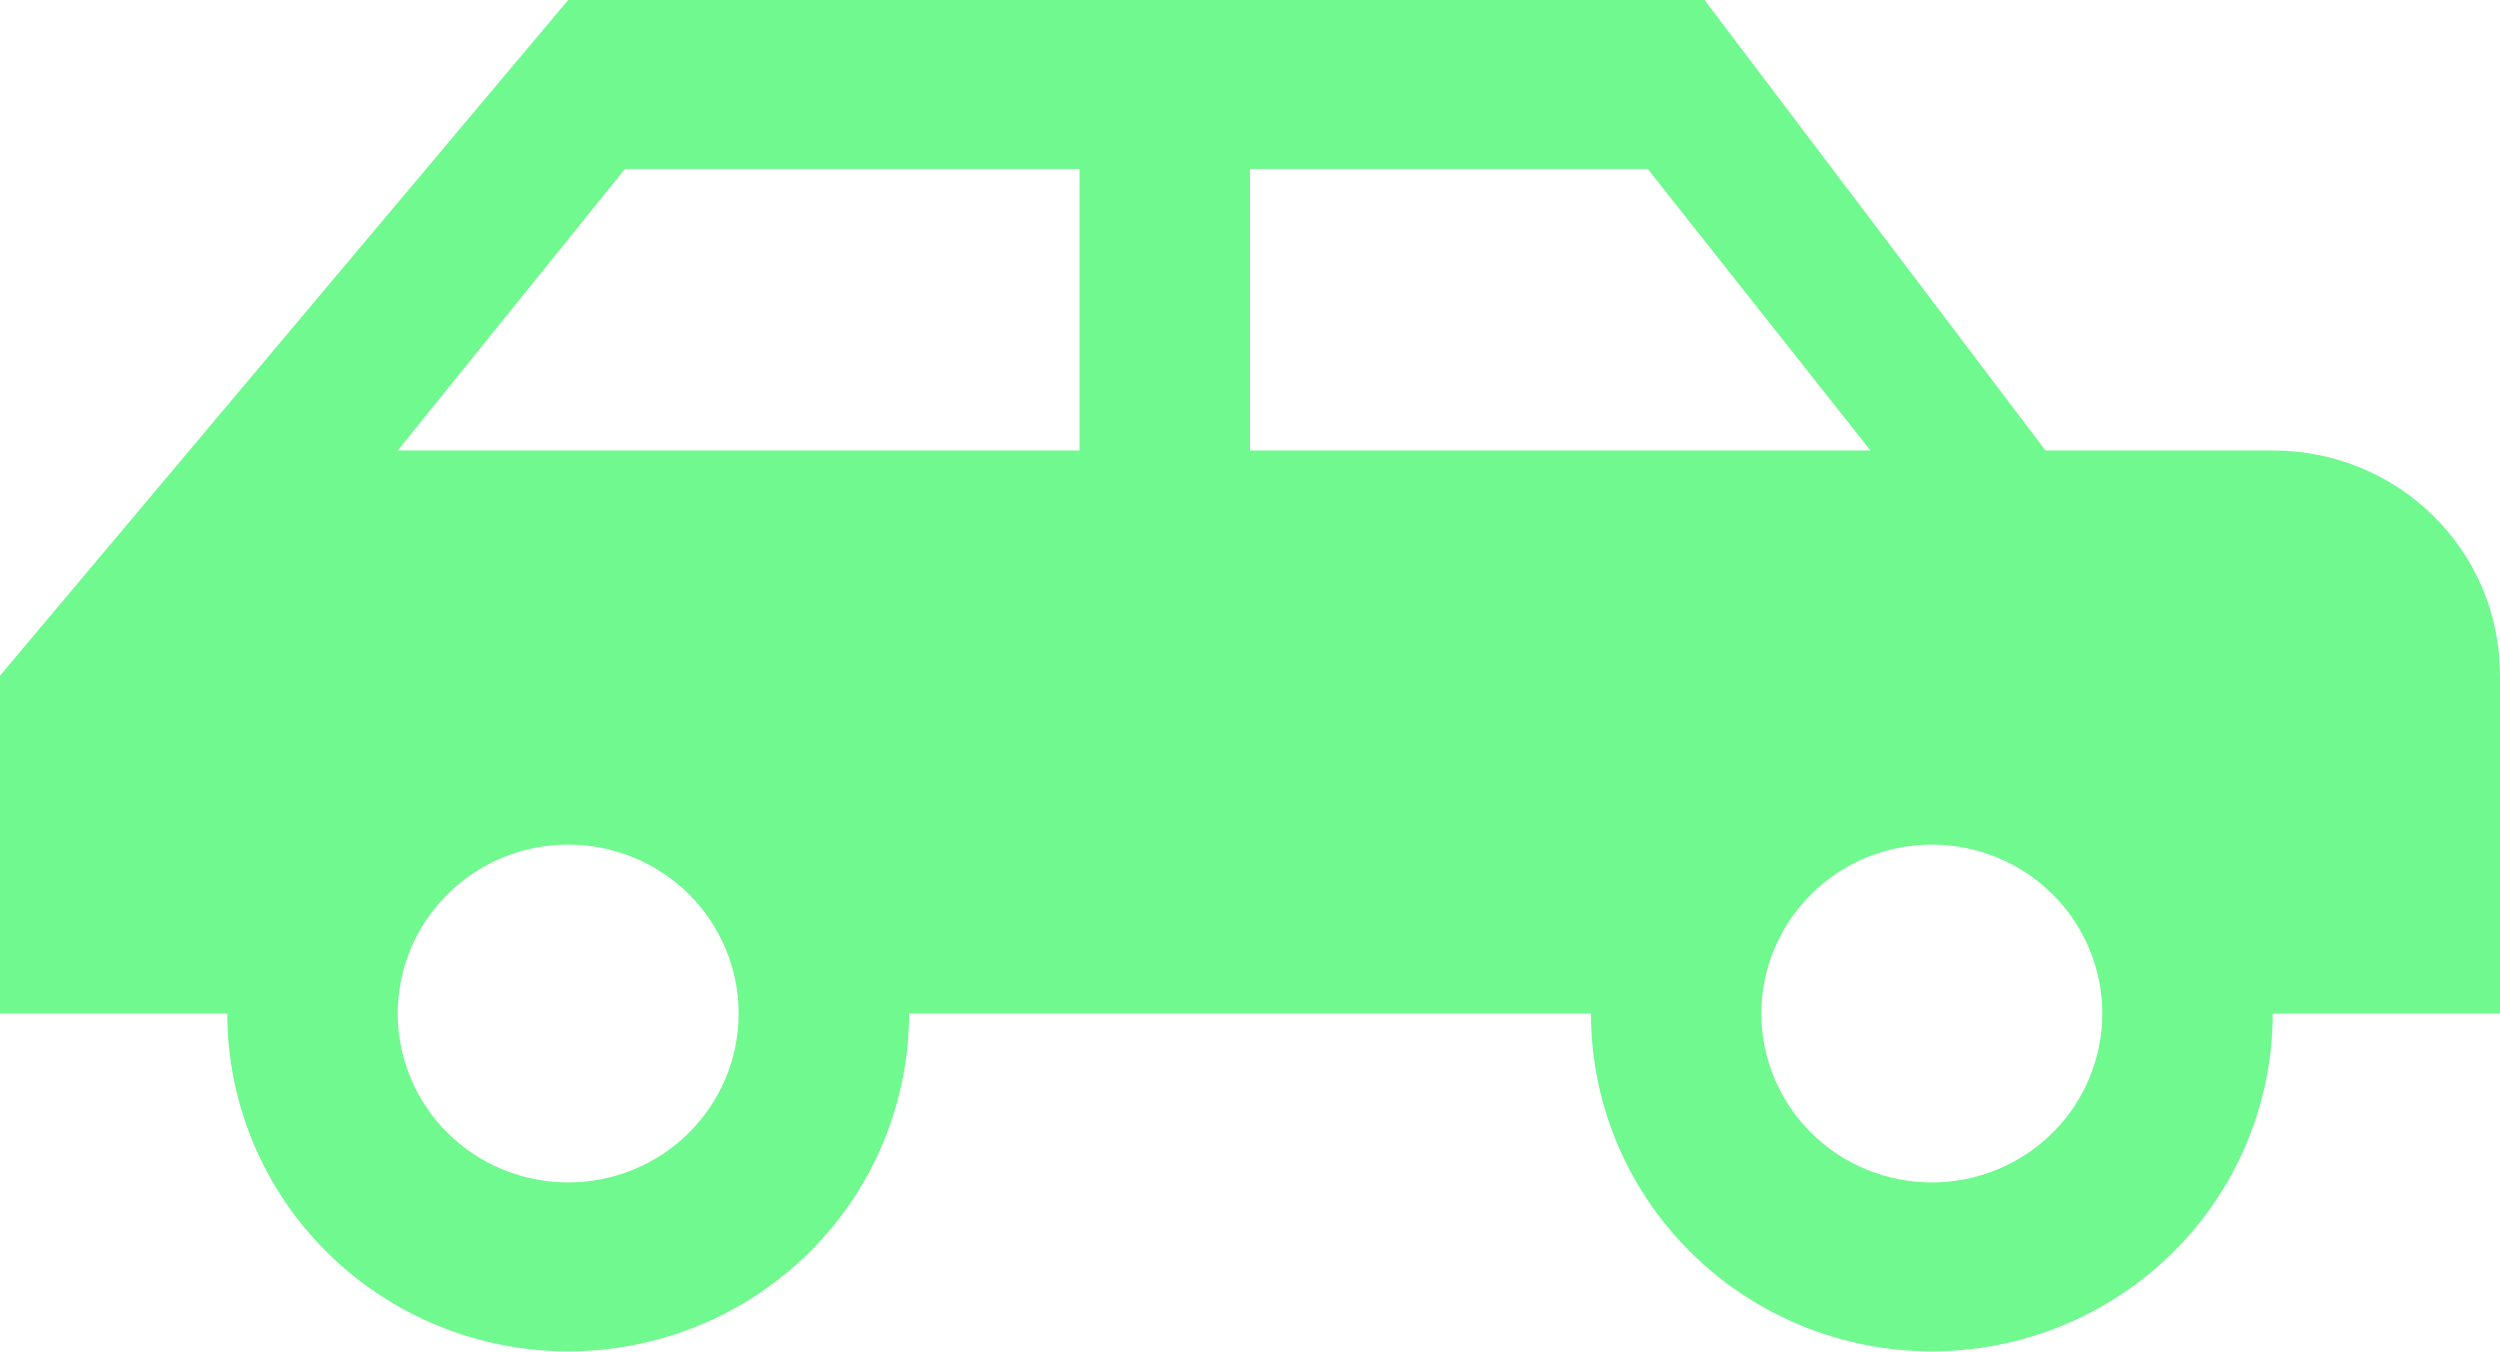
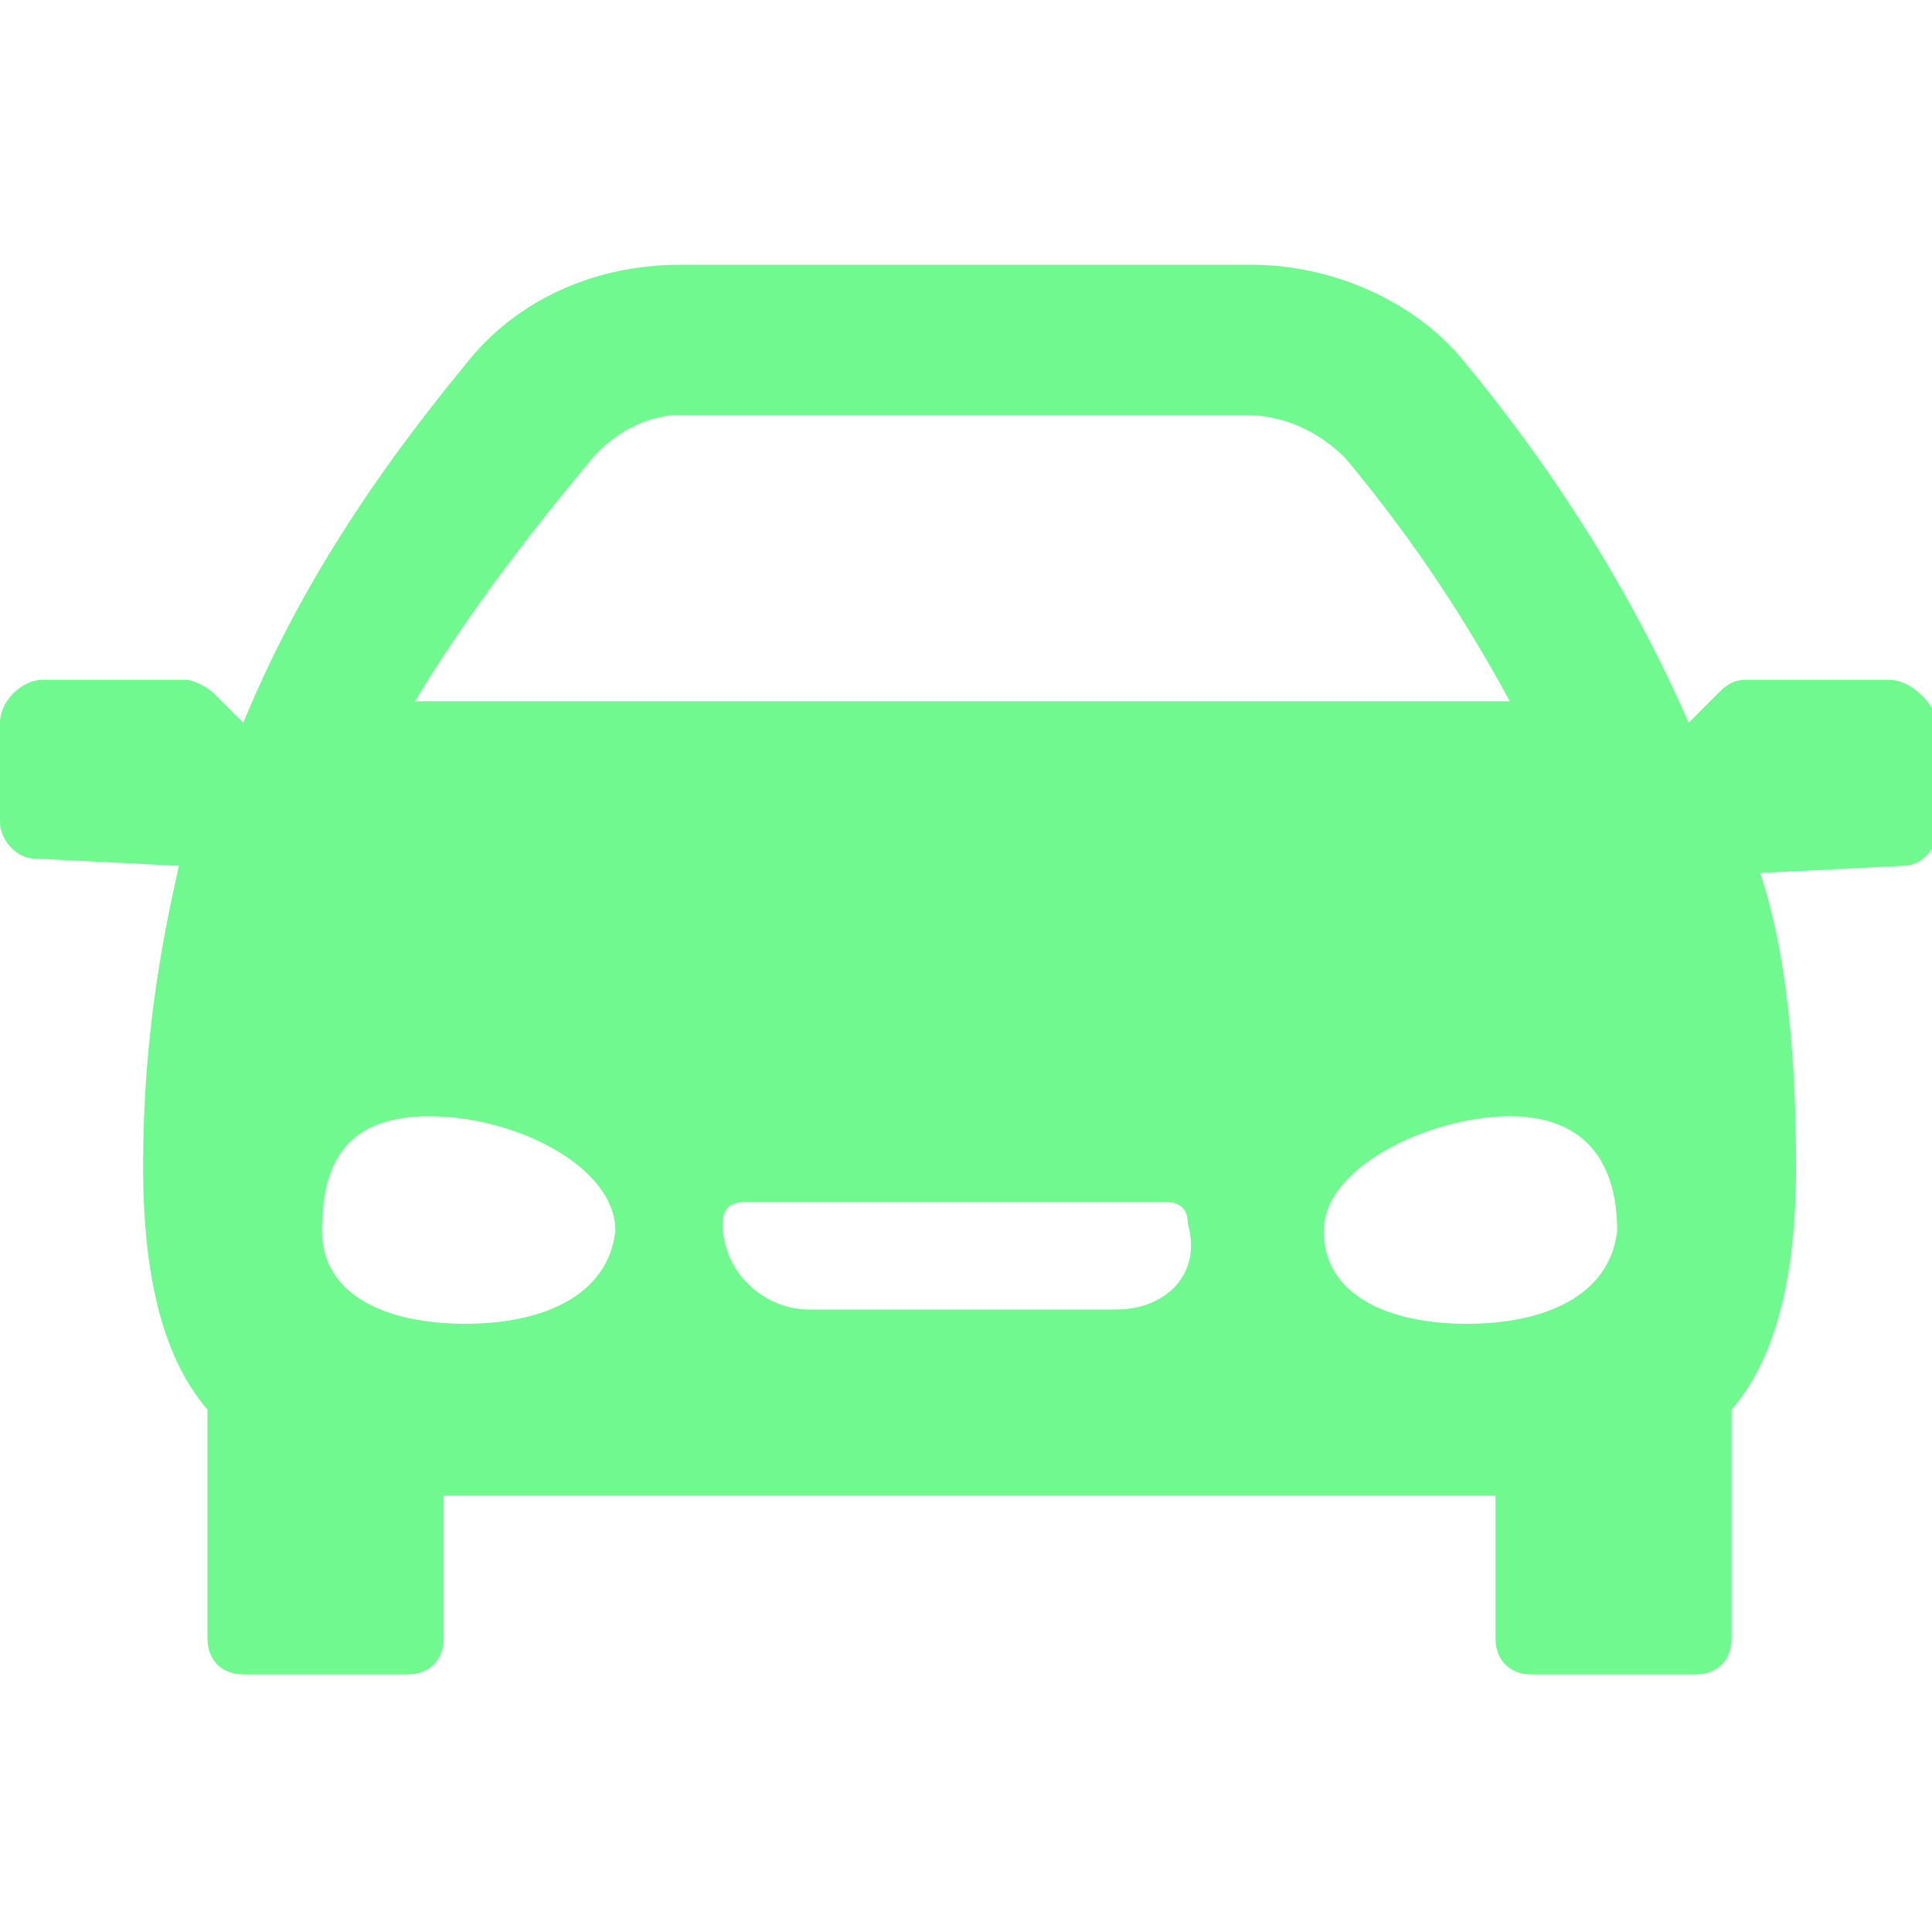
- <svg xmlns="http://www.w3.org/2000/svg" width="37" height="20" viewBox="0 0 37 20" fill="none">
-   <path d="M25.227 0H8.409L0 10V15H3.364C3.364 16.326 3.895 17.598 4.841 18.535C5.788 19.473 7.071 20 8.409 20C9.747 20 11.031 19.473 11.977 18.535C12.923 17.598 13.454 16.326 13.454 15H23.546C23.546 16.326 24.077 17.598 25.023 18.535C25.969 19.473 27.253 20 28.591 20C29.929 20 31.212 19.473 32.159 18.535C33.105 17.598 33.636 16.326 33.636 15H37V10C37 8.15 35.503 6.667 33.636 6.667H30.273L25.227 0ZM9.25 2.5H15.977V6.667H5.886L9.25 2.5ZM18.5 2.5H24.386L27.683 6.667H18.5V2.5ZM8.409 12.5C9.078 12.5 9.72 12.763 10.193 13.232C10.666 13.701 10.932 14.337 10.932 15C10.932 15.663 10.666 16.299 10.193 16.768C9.72 17.237 9.078 17.5 8.409 17.5C7.74 17.5 7.098 17.237 6.625 16.768C6.152 16.299 5.886 15.663 5.886 15C5.886 14.337 6.152 13.701 6.625 13.232C7.098 12.763 7.74 12.5 8.409 12.5ZM28.591 12.5C29.26 12.5 29.902 12.763 30.375 13.232C30.848 13.701 31.114 14.337 31.114 15C31.114 15.663 30.848 16.299 30.375 16.768C29.902 17.237 29.26 17.5 28.591 17.5C27.922 17.5 27.28 17.237 26.807 16.768C26.334 16.299 26.068 15.663 26.068 15C26.068 14.337 26.334 13.701 26.807 13.232C27.28 12.763 27.922 12.5 28.591 12.5Z" fill="#70F98E" />
+ <svg xmlns="http://www.w3.org/2000/svg" version="1.1" id="Layer_1" x="0px" y="0px" viewBox="0 0 27 27" style="enable-background:new 0 0 27 27;" xml:space="preserve">
+   <style type="text/css">
+ 	.st0{fill:none;}
+ 	.st1{fill:#70F98E;}
+ </style>
+   <rect y="2.8" class="st0" width="27" height="21.5" />
+   <g>
+     <path class="st1" d="M26.4,9.5h-2c-0.2,0-0.3,0.1-0.4,0.2l-0.4,0.4c-0.7-1.6-1.7-3.3-3.1-5c-0.7-0.9-1.9-1.4-3-1.4H9.5   c-1.2,0-2.3,0.5-3,1.4c-1.4,1.7-2.4,3.3-3.1,5L3,9.7C2.9,9.6,2.7,9.5,2.6,9.5h-2C0.3,9.5,0,9.8,0,10.1v1.4C0,11.7,0.2,12,0.5,12   l2,0.1C2.3,13,2,14.4,2,16.3c0,1.6,0.3,2.7,0.9,3.4v3.2c0,0.3,0.2,0.5,0.5,0.5h2.3c0.3,0,0.5-0.2,0.5-0.5v-2h14.7v2   c0,0.3,0.2,0.5,0.5,0.5h2.3c0.3,0,0.5-0.2,0.5-0.5v-3.2c0.6-0.7,0.9-1.8,0.9-3.4c0-1.9-0.2-3.2-0.5-4.1l2-0.1   c0.3,0,0.5-0.3,0.5-0.6v-1.4C27,9.8,26.7,9.5,26.4,9.5z M8.2,6.5C8.5,6.1,9,5.8,9.5,5.8h7.9c0.5,0,1,0.2,1.4,0.6   c1,1.2,1.7,2.3,2.3,3.4l-15.3,0C6.4,8.8,7.2,7.7,8.2,6.5z M6.5,18.5c-1.1,0-2-0.4-2-1.3c0-0.9,0.3-1.6,1.5-1.6s2.6,0.7,2.6,1.6   C8.5,18.1,7.6,18.5,6.5,18.5z M15.6,18.3h-4.3c-0.6,0-1.2-0.5-1.2-1.2c0-0.2,0.1-0.3,0.3-0.3h5.9c0.2,0,0.3,0.1,0.3,0.3   C16.8,17.8,16.3,18.3,15.6,18.3z M20.5,18.5c-1.1,0-2-0.4-2-1.3c0-0.9,1.5-1.6,2.6-1.6c1.1,0,1.5,0.7,1.5,1.6   C22.5,18.1,21.6,18.5,20.5,18.5z" />
+   </g>
</svg>
